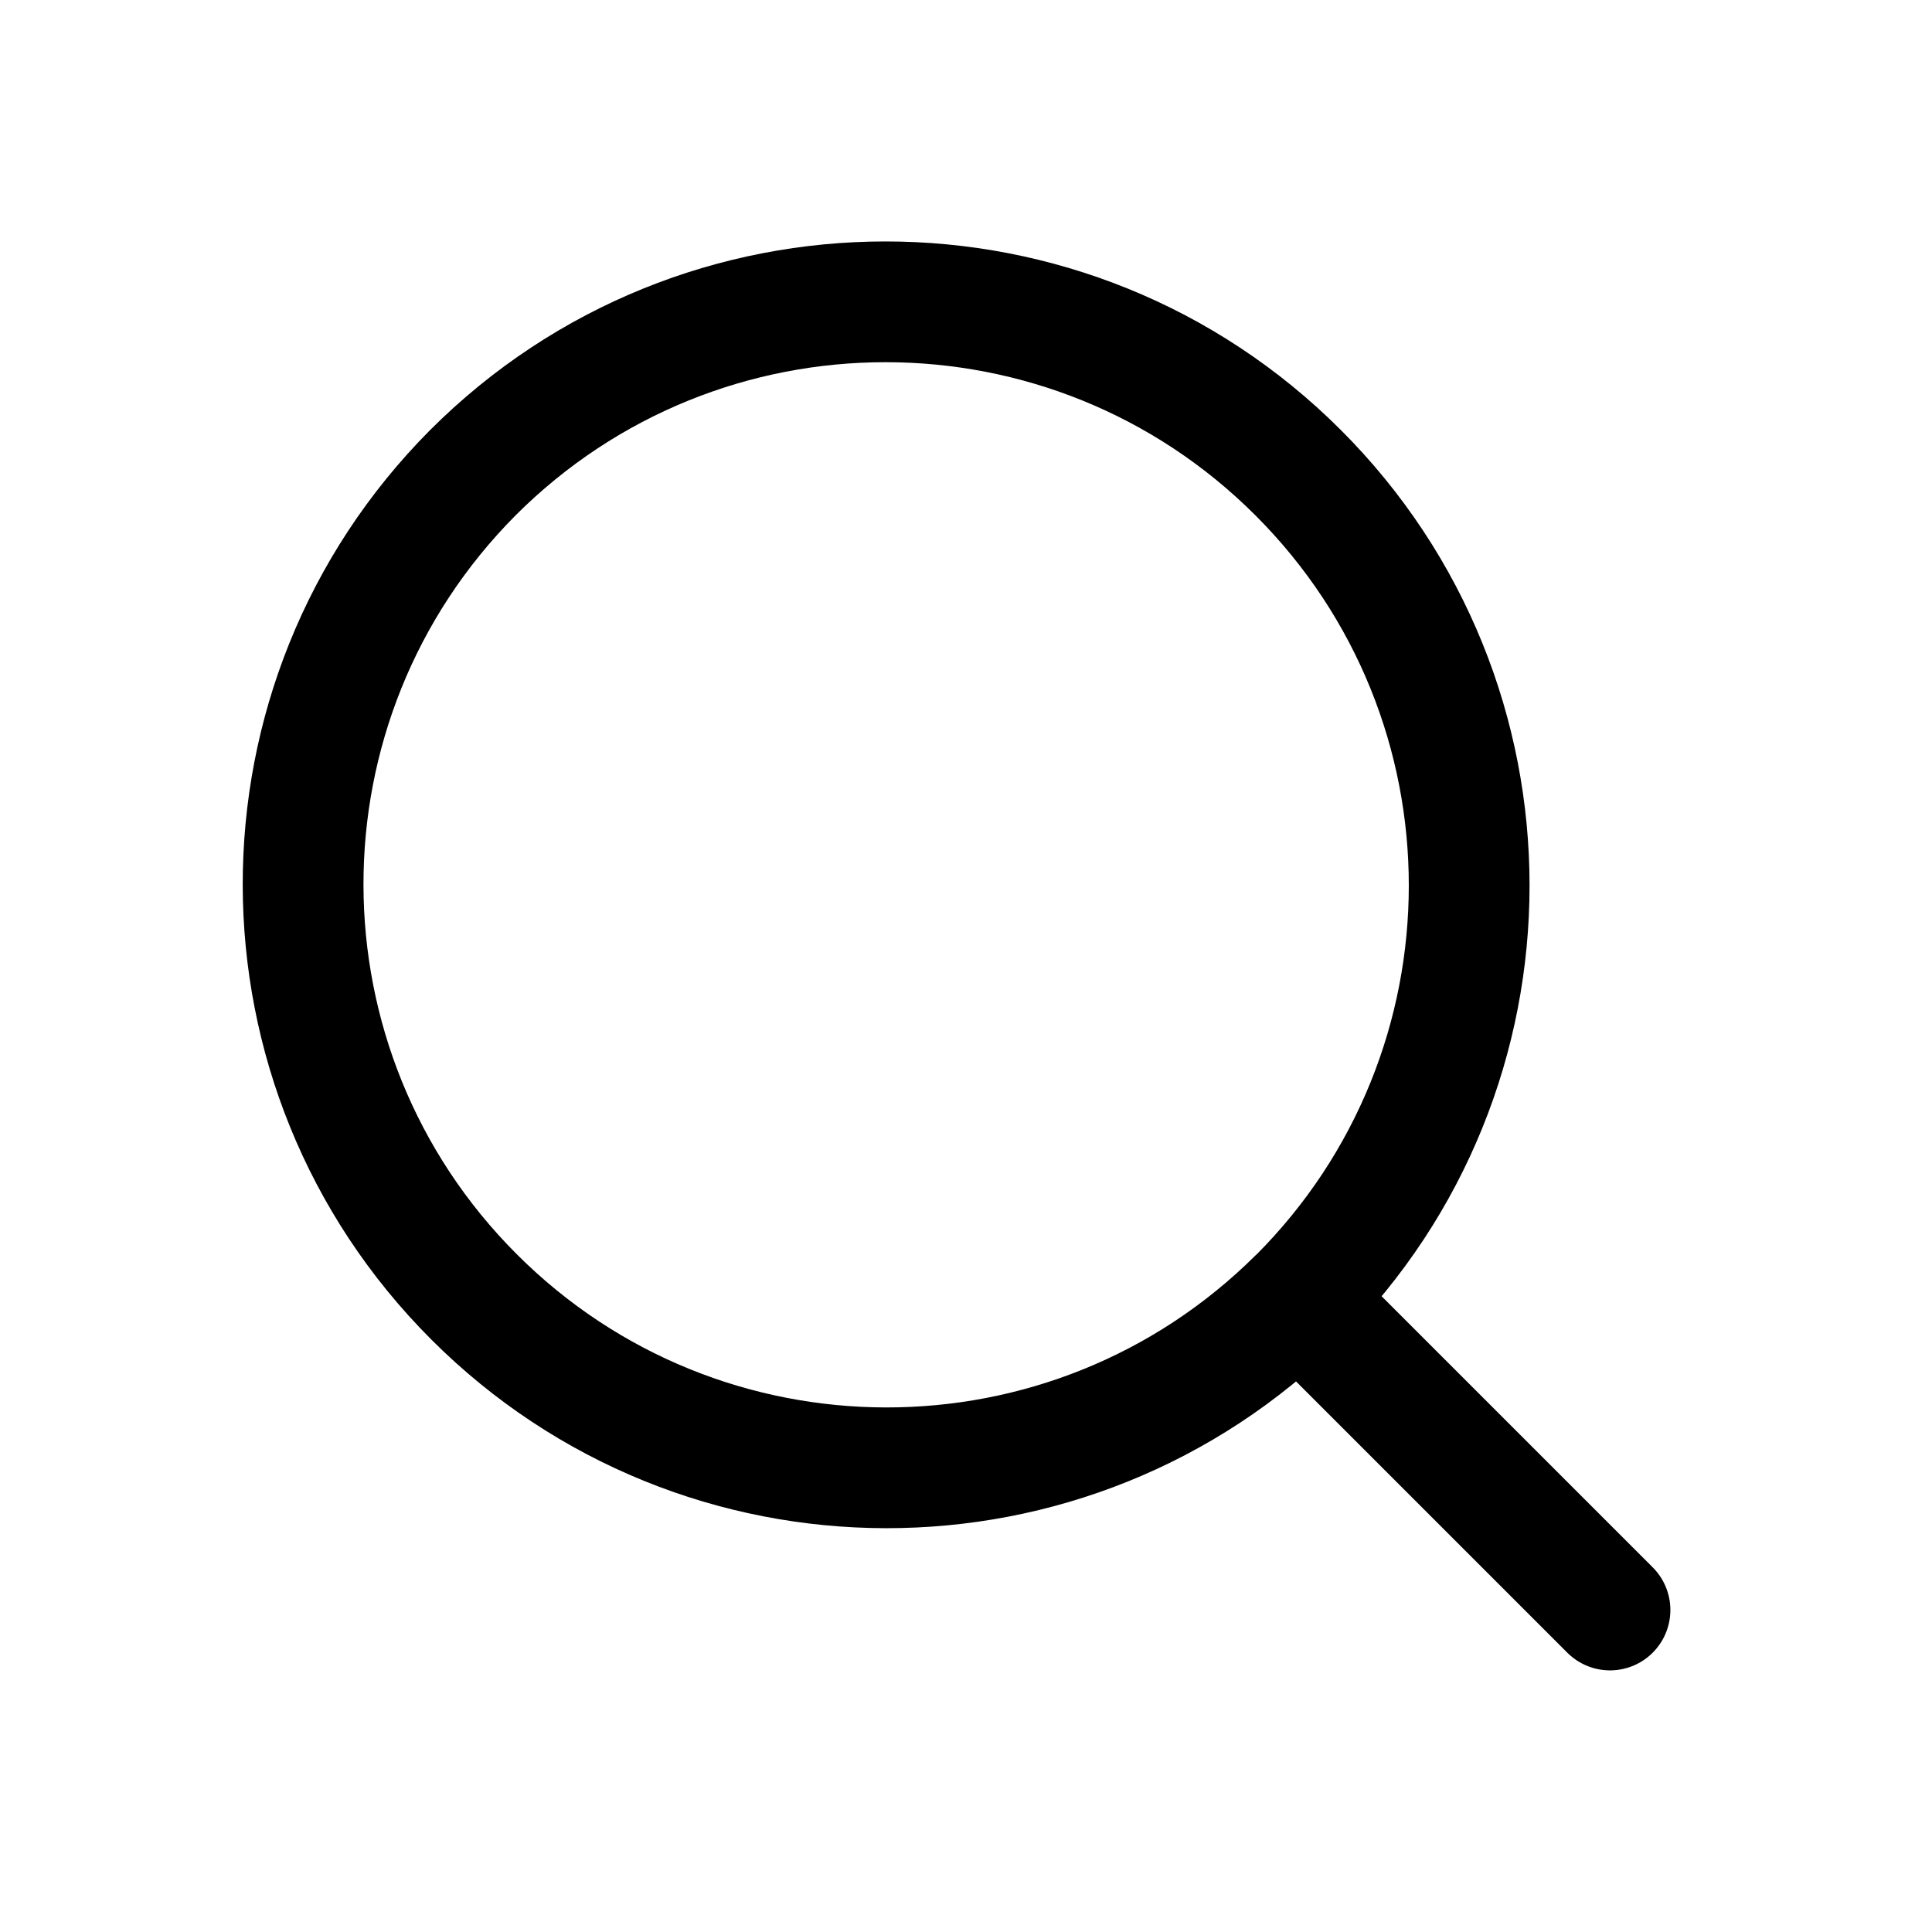
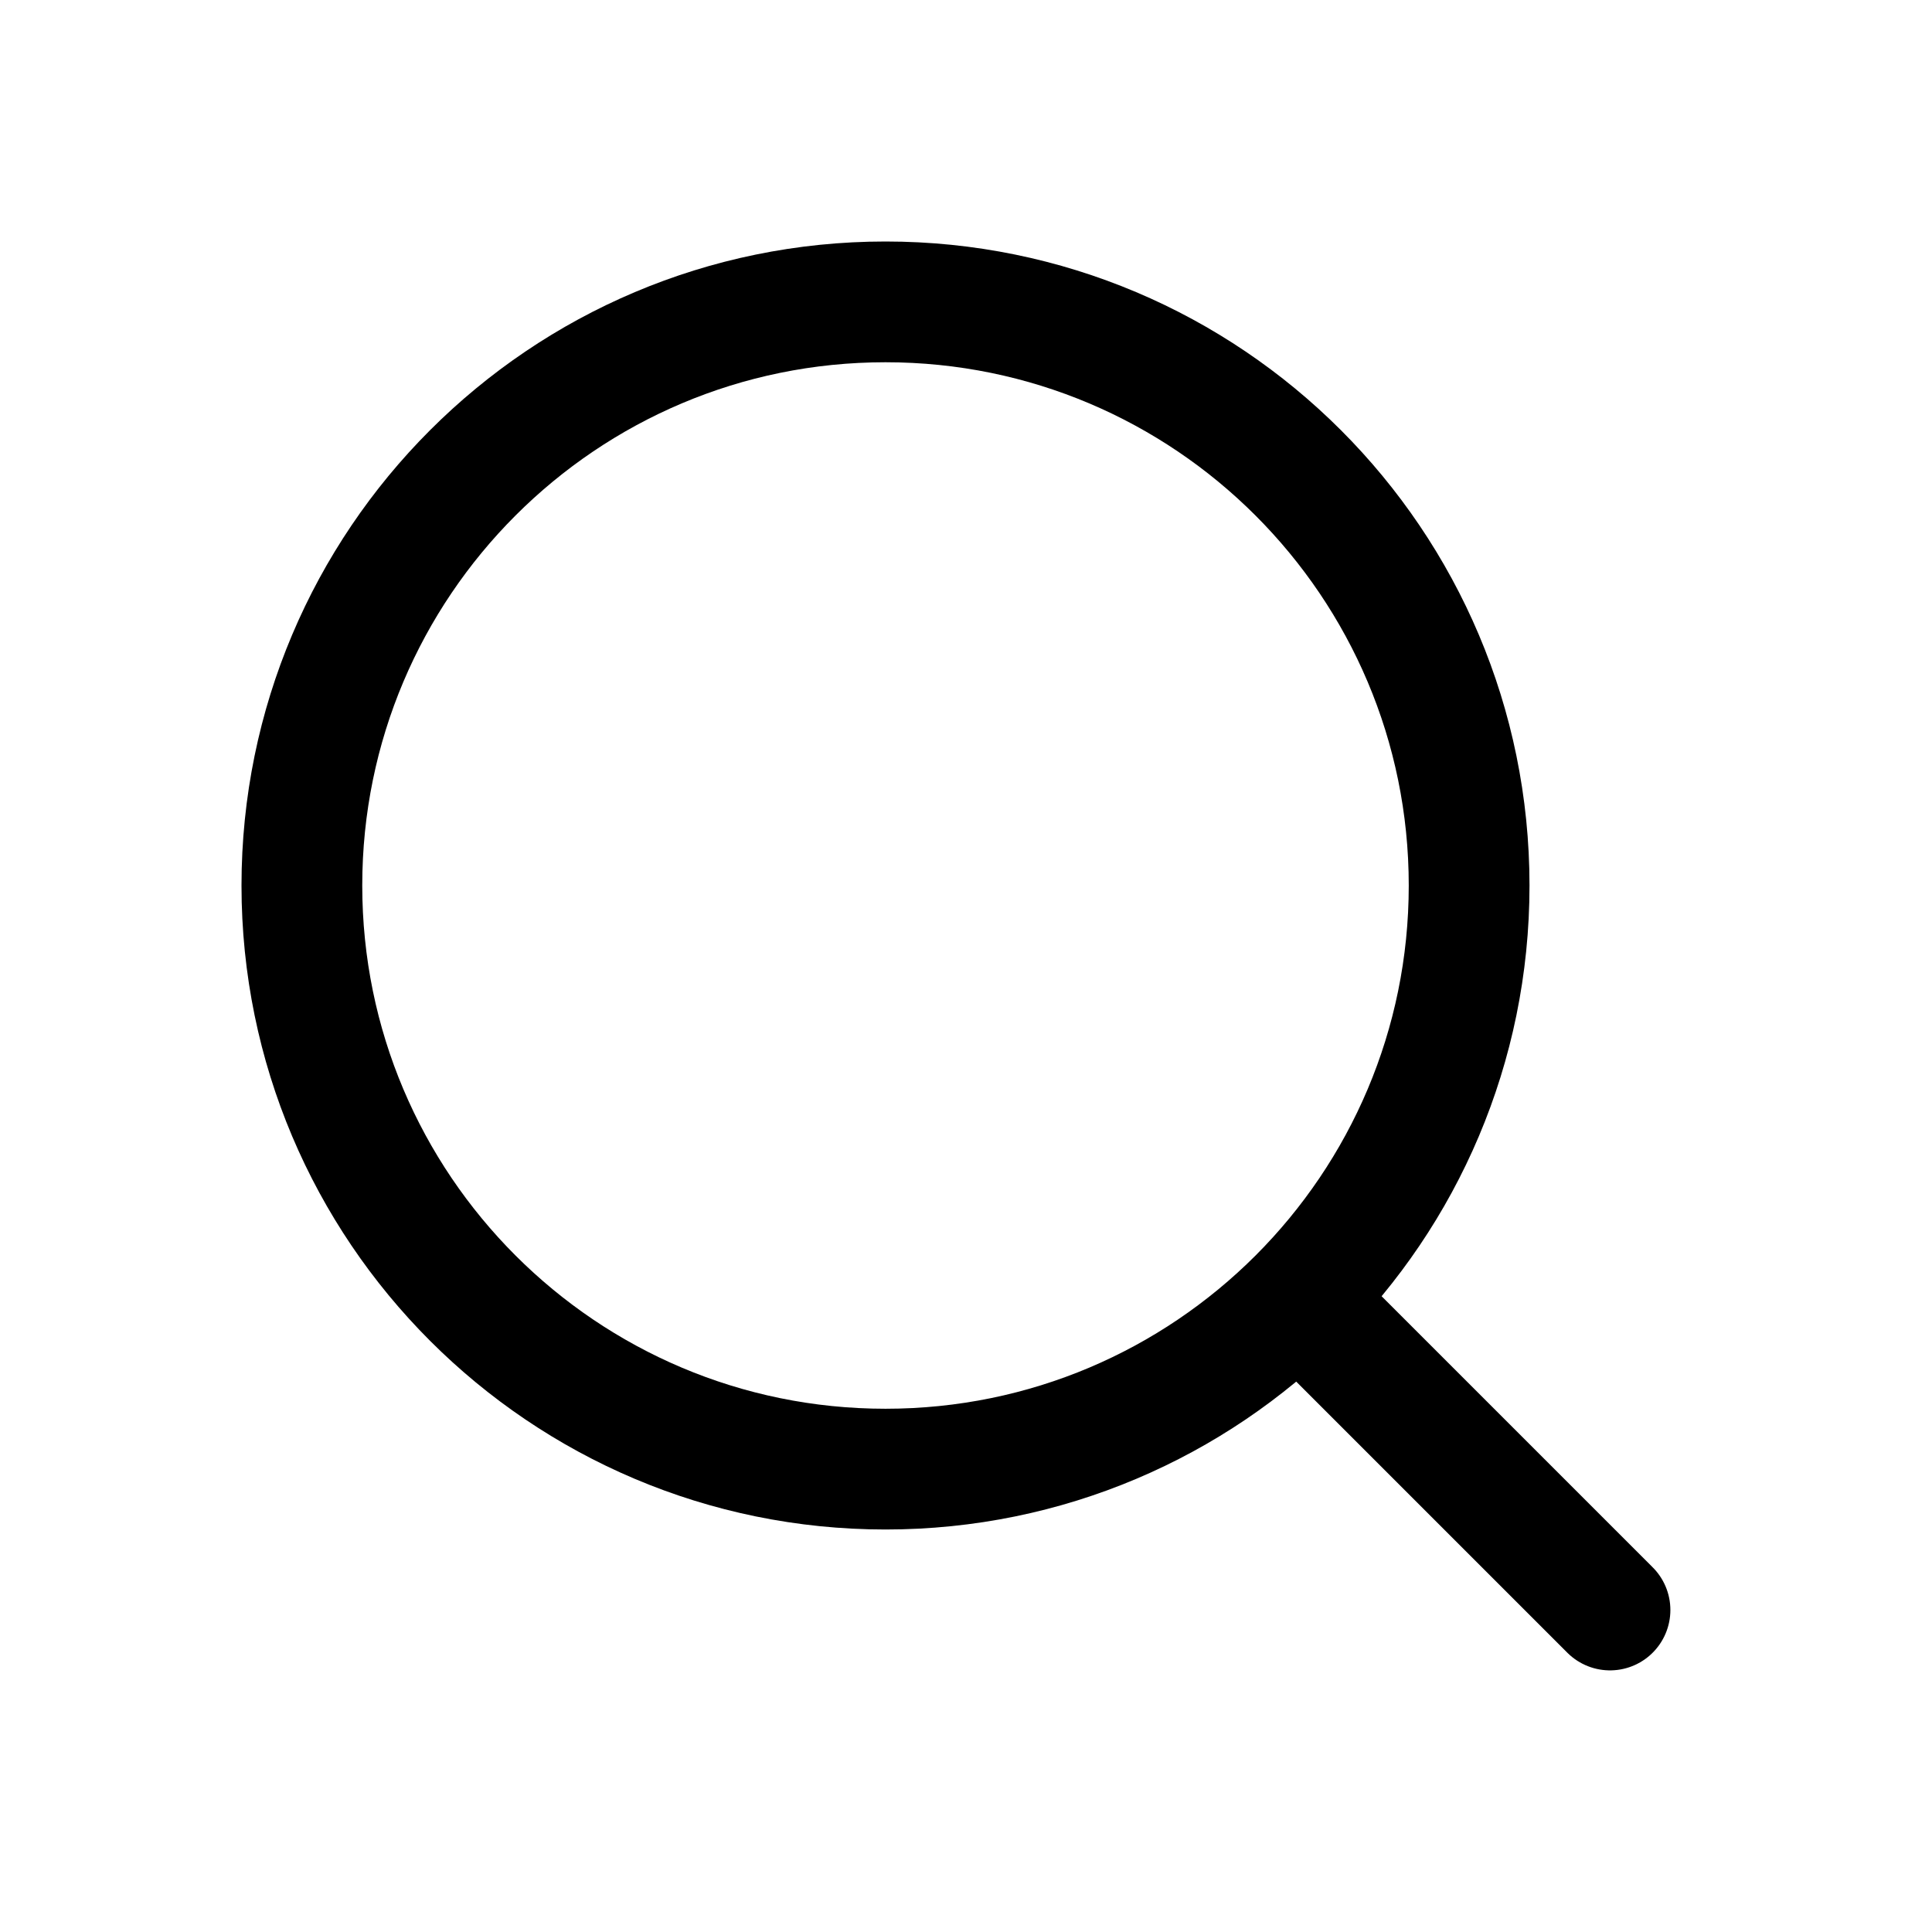
- <svg xmlns="http://www.w3.org/2000/svg" width="24" height="24" fill="none" viewBox="0 0 24 24">
-   <path stroke="currentColor" stroke-linecap="round" stroke-linejoin="round" stroke-width="1.5" d="m20 20-3.873-3.873m0 0A7.25 7.25 0 1 0 5.873 5.873a7.25 7.25 0 0 0 10.253 10.253Z" />
+ <svg xmlns="http://www.w3.org/2000/svg" viewBox="0 0 24 24" fill="none">
+   <path d="M20 20L16.127 16.127M16.127 16.127C17.439 14.815 18.25 13.002 18.25 11C18.25 6.996 15.004 3.75 11 3.75C6.996 3.75 3.75 6.996 3.75 11C3.75 15.004 6.996 18.25 11 18.25C13.002 18.25 14.815 17.439 16.127 16.127Z" stroke="currentColor" stroke-width="1.5" stroke-linecap="round" stroke-linejoin="round" />
</svg>
